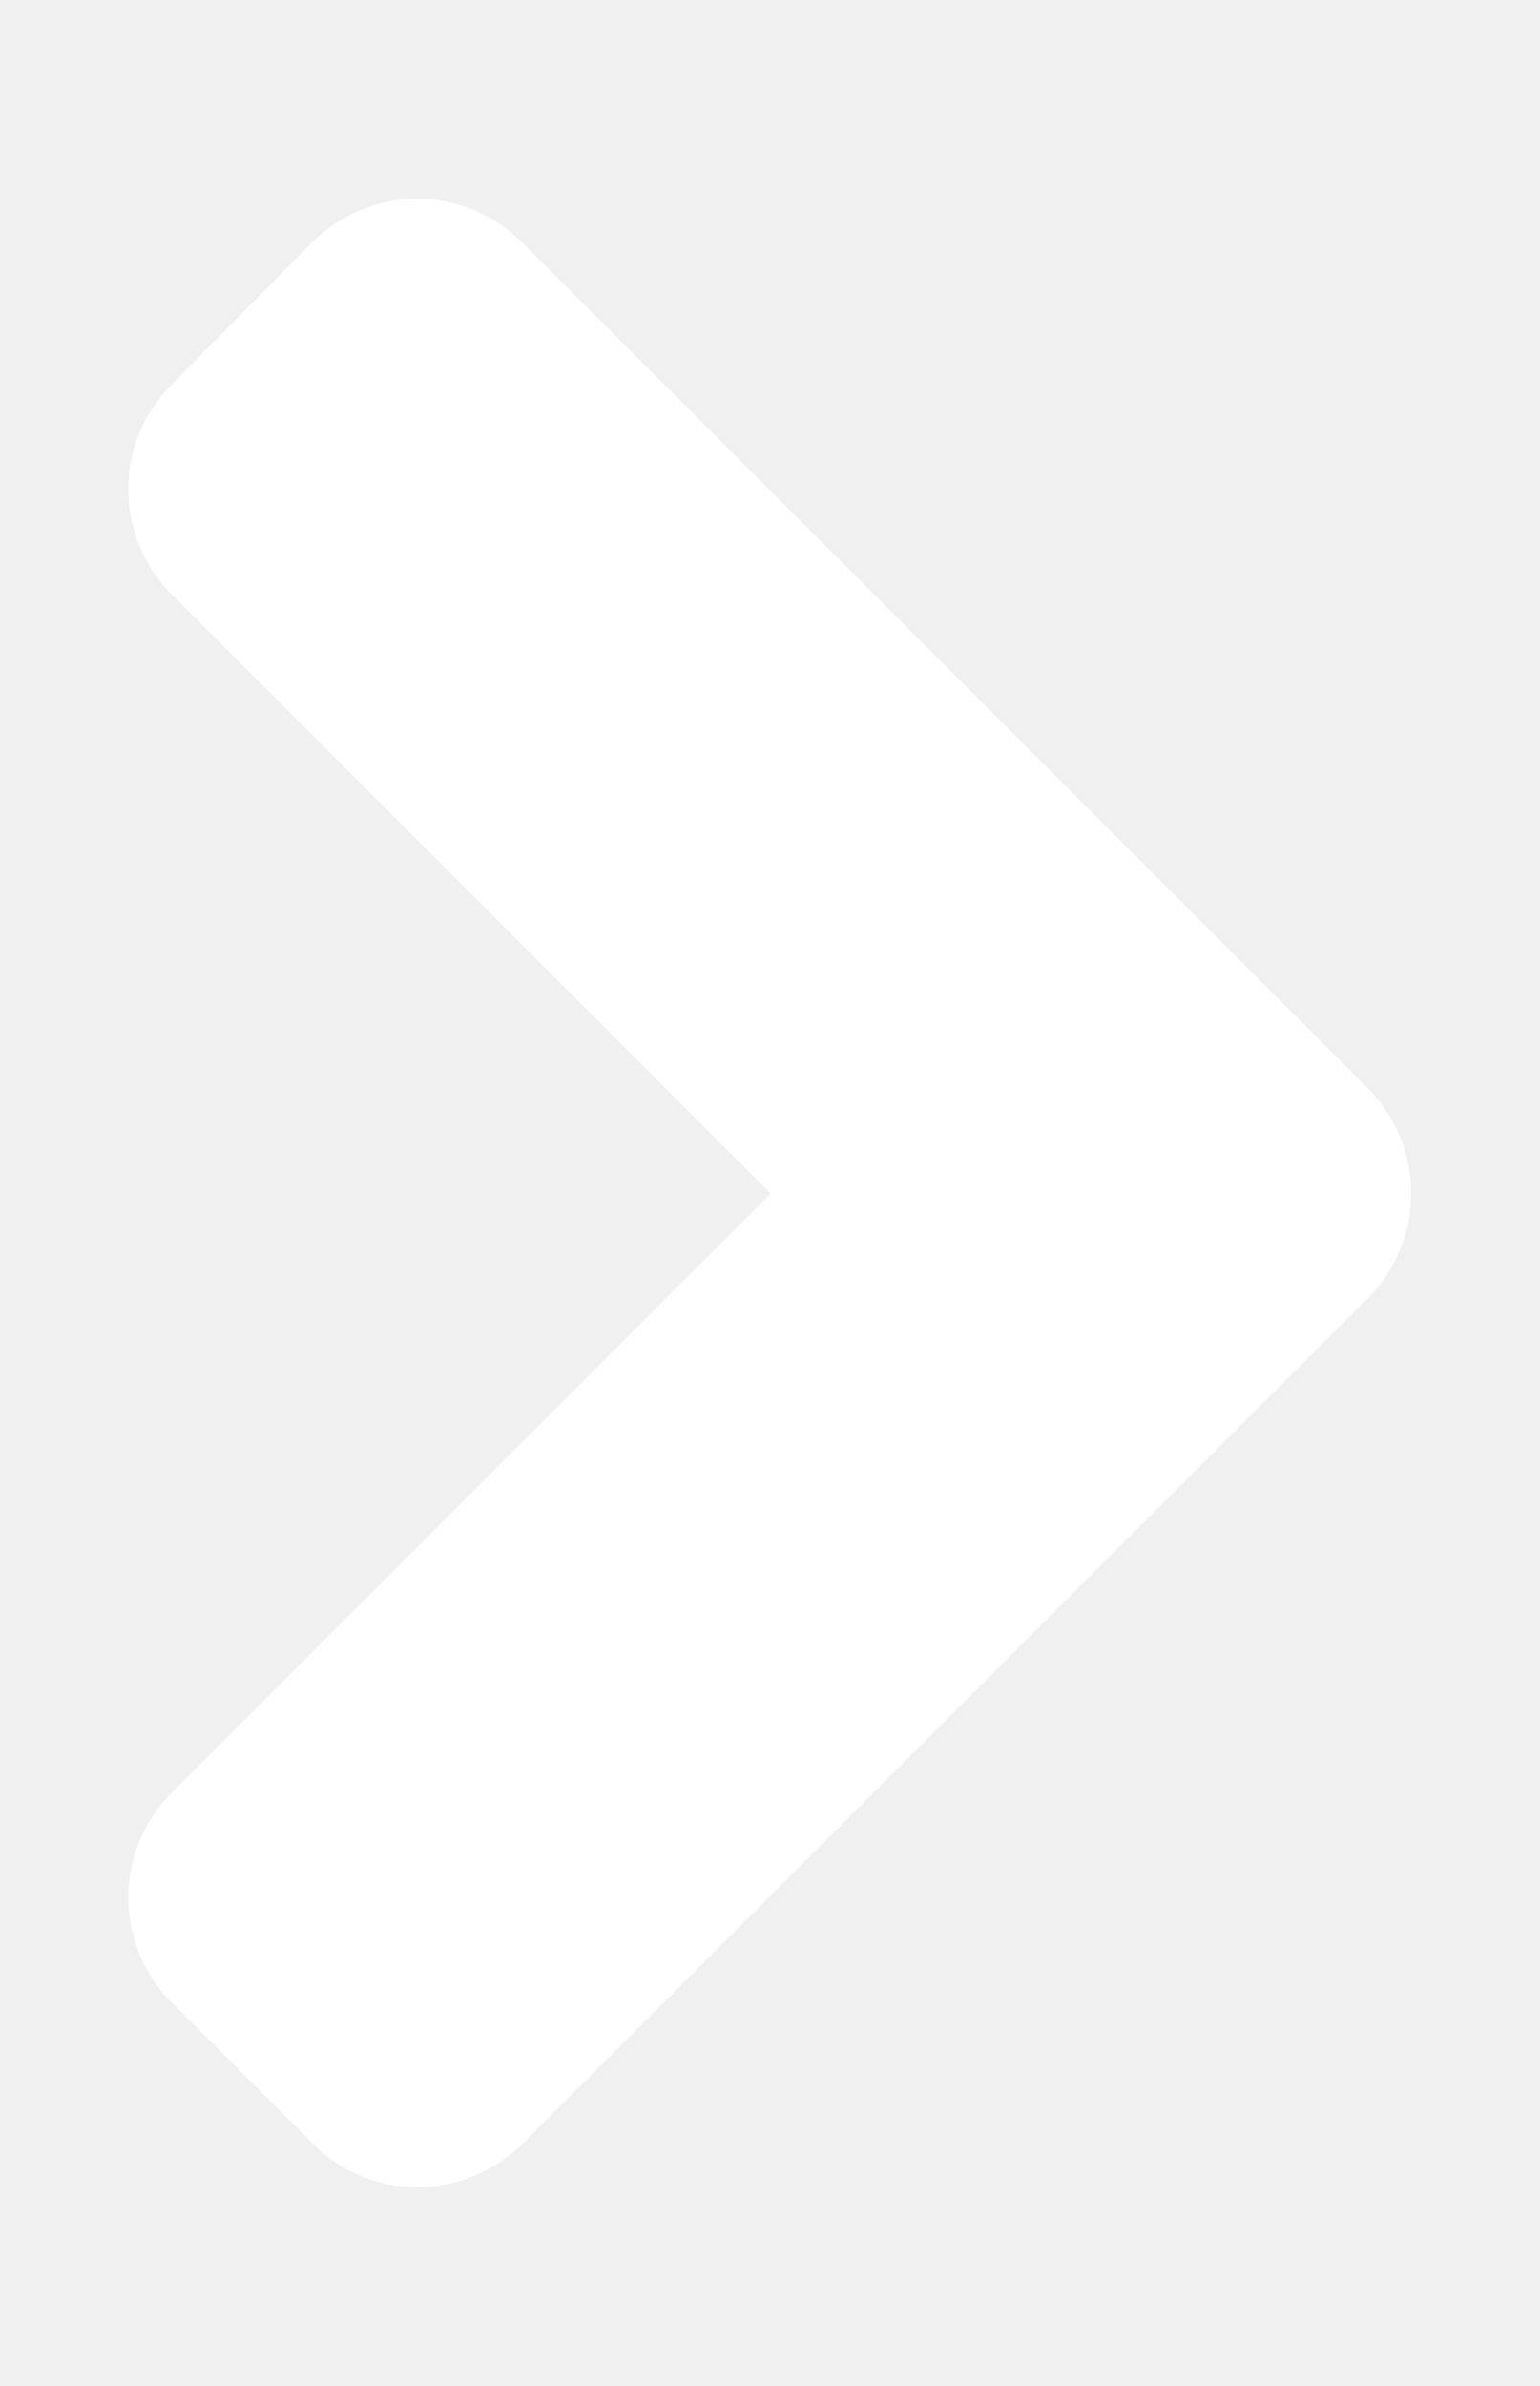
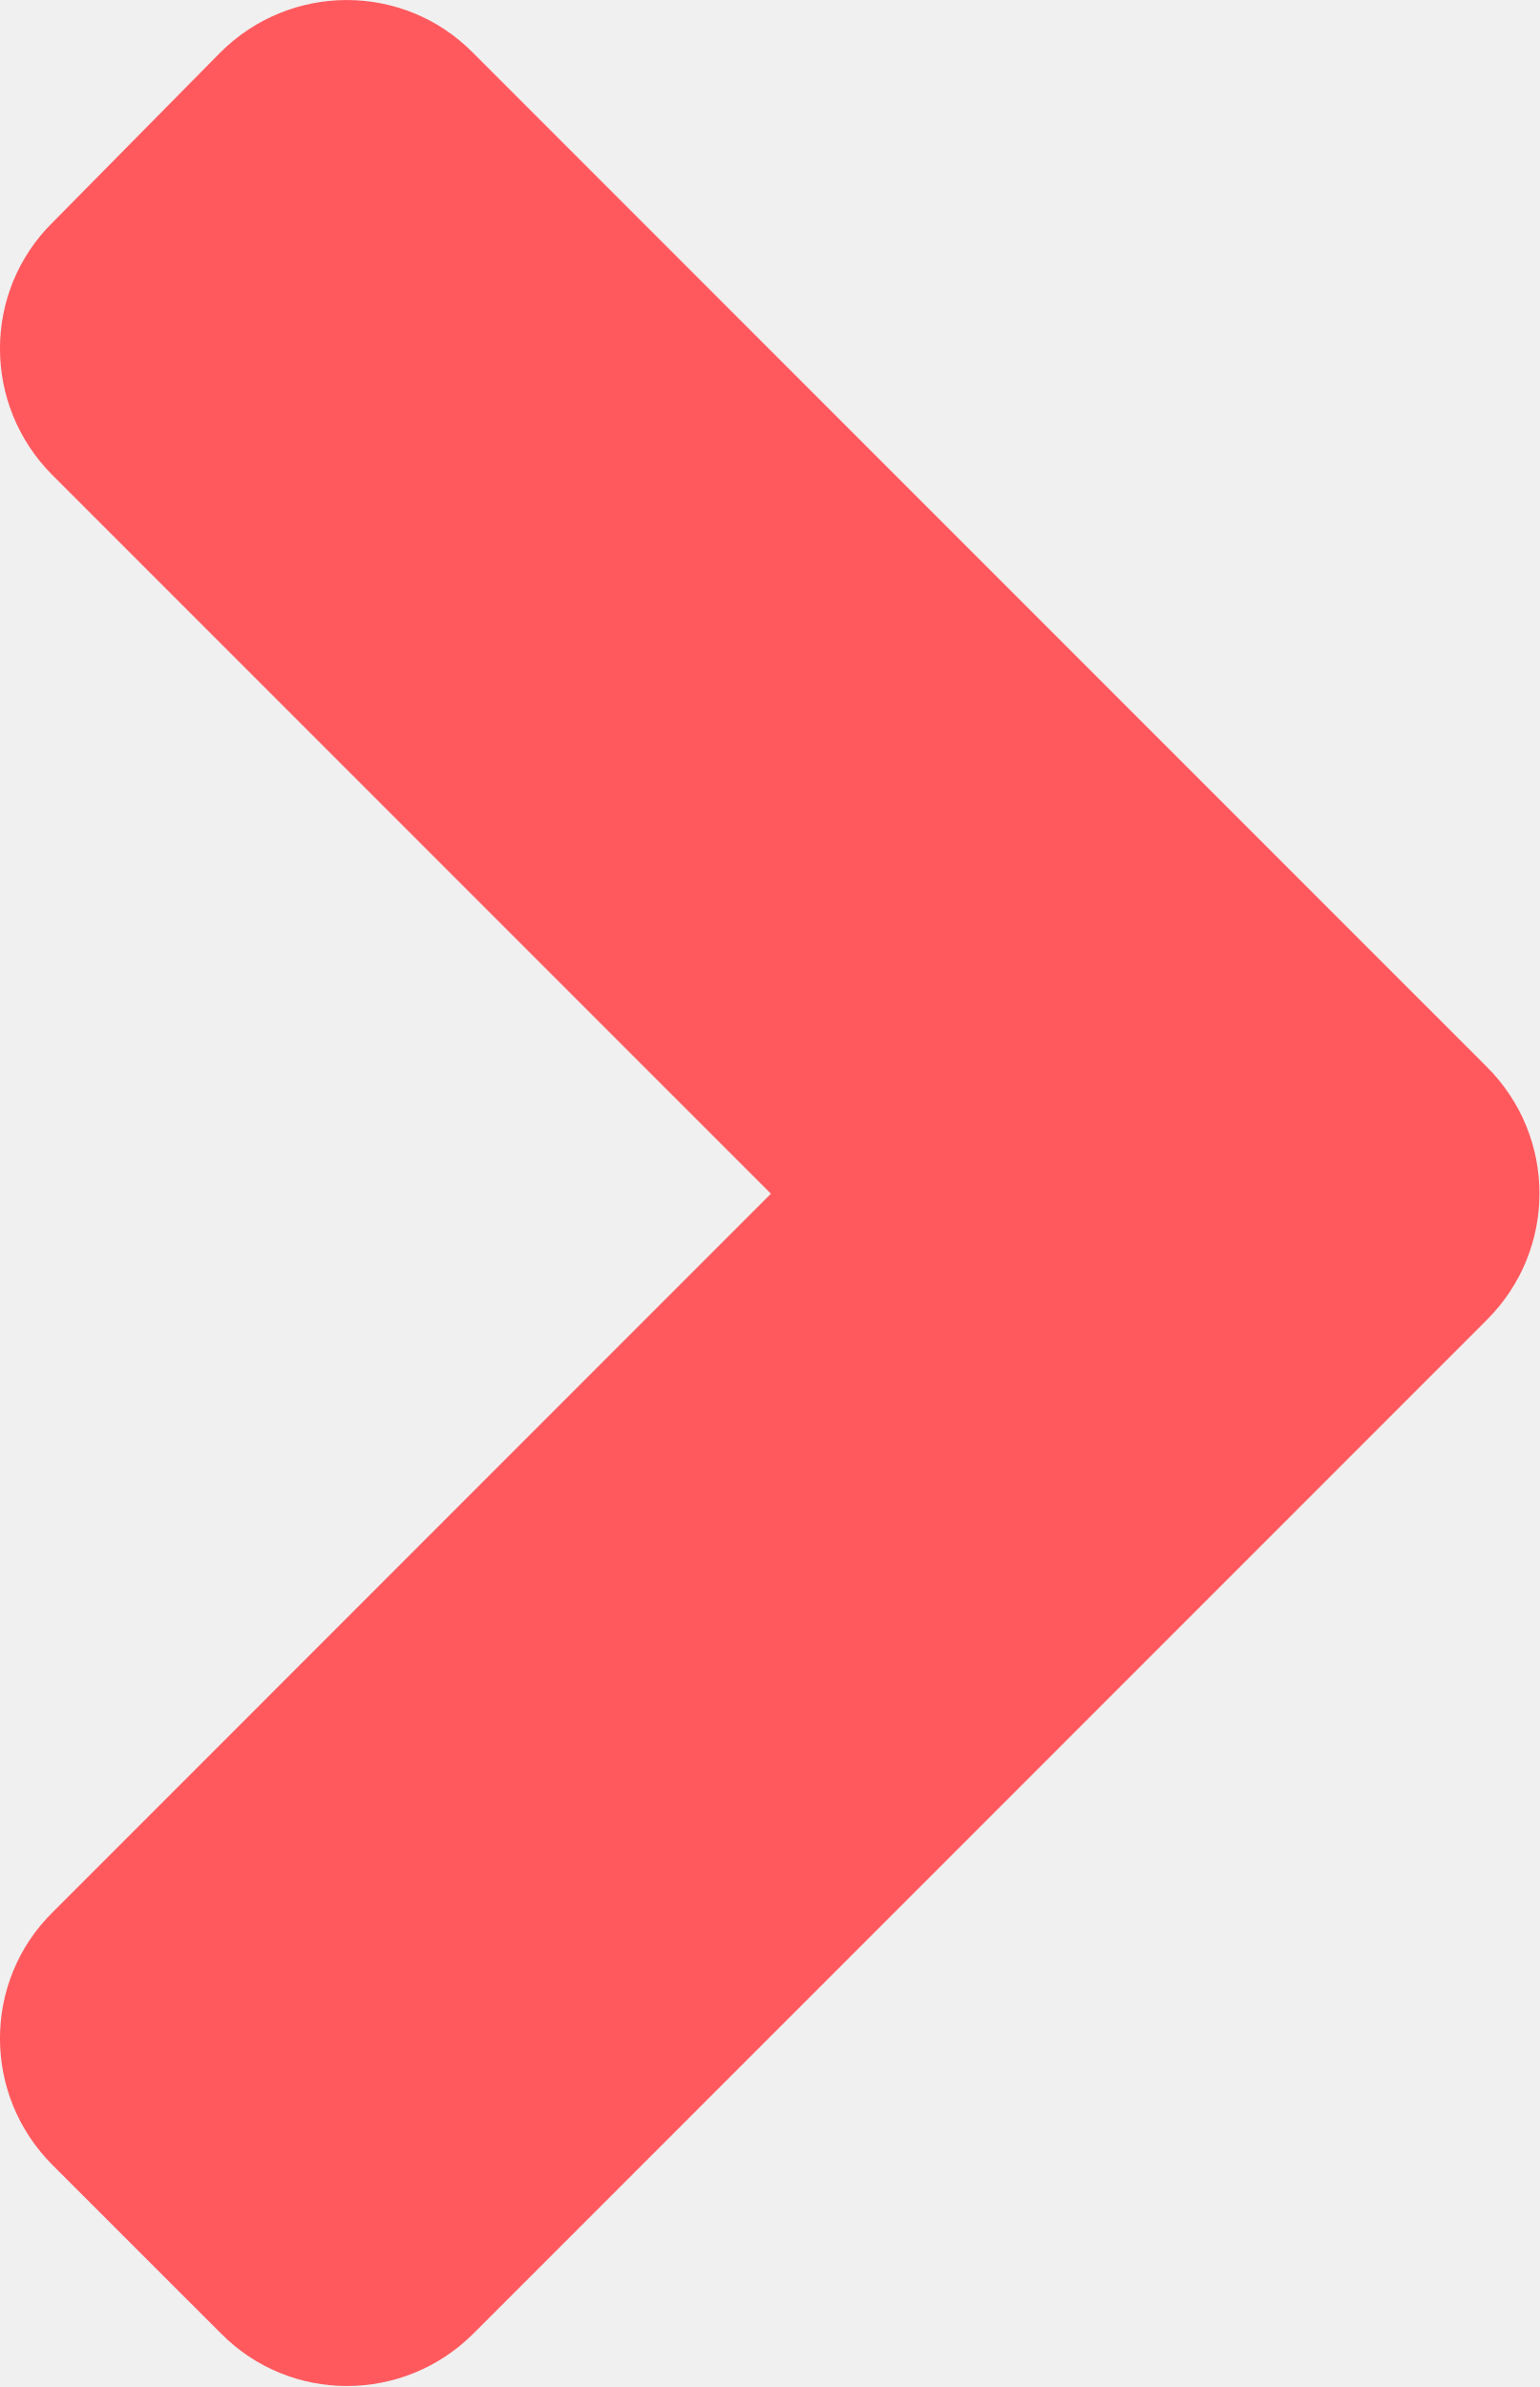
- <svg xmlns="http://www.w3.org/2000/svg" aria-hidden="true" data-prefix="fas" data-icon="angle-right" class="svg-inline--fa fa-angle-right fa-w-8" role="img" viewBox="0 0 30 46.484" version="1.1" id="svg827" width="30" height="46.484" style="enable-background:new">
+ <svg xmlns="http://www.w3.org/2000/svg" aria-hidden="true" data-prefix="fas" data-icon="angle-right" class="svg-inline--fa fa-angle-right fa-w-8" role="img" viewBox="0 0 25 38.737" version="1.1" id="svg827" width="25" height="38.737" style="enable-background:new">
  <defs id="defs831">
    <filter style="color-interpolation-filters:sRGB" id="filter1482">
      <feFlood flood-opacity="1" flood-color="rgb(14,71,107)" result="flood" id="feFlood1472" />
      <feComposite in="flood" in2="SourceGraphic" operator="out" result="composite1" id="feComposite1474" />
      <feGaussianBlur in="composite1" stdDeviation="2" result="blur" id="feGaussianBlur1476" />
      <feOffset dx="0" dy="0" result="offset" id="feOffset1478" />
      <feComposite in="offset" in2="SourceGraphic" operator="in" result="composite2" id="feComposite1480" />
    </filter>
  </defs>
-   <path d="M 26.648,25.299 10.19,41.757 c -1.138,1.138 -2.977,1.138 -4.102,0 l -2.735,-2.735 c -1.138,-1.138 -1.138,-2.977 0,-4.102 L 15.019,23.254 3.353,11.588 c -1.138,-1.138 -1.138,-2.977 0,-4.102 l 2.723,-2.759 c 1.138,-1.138 2.977,-1.138 4.102,0 L 26.636,21.185 c 1.15,1.138 1.15,2.977 0.012,4.114 z" id="path825" style="opacity:1;fill:#ffffff;fill-opacity:1;stroke-width:0.121" />
+   <path d="M 24.148,21.426 7.69,37.883 c -1.138,1.138 -2.977,1.138 -4.102,0 L 0.853,35.149 c -1.138,-1.138 -1.138,-2.977 0,-4.102 L 12.519,19.38 0.853,7.715 c -1.138,-1.138 -1.138,-2.977 0,-4.102 l 2.723,-2.759 c 1.138,-1.138 2.977,-1.138 4.102,0 L 24.136,17.311 c 1.15,1.138 1.15,2.977 0.012,4.114 z" id="path825" style="opacity:1;fill:#ff595e;fill-opacity:1;stroke-width:0.121" />
</svg>
